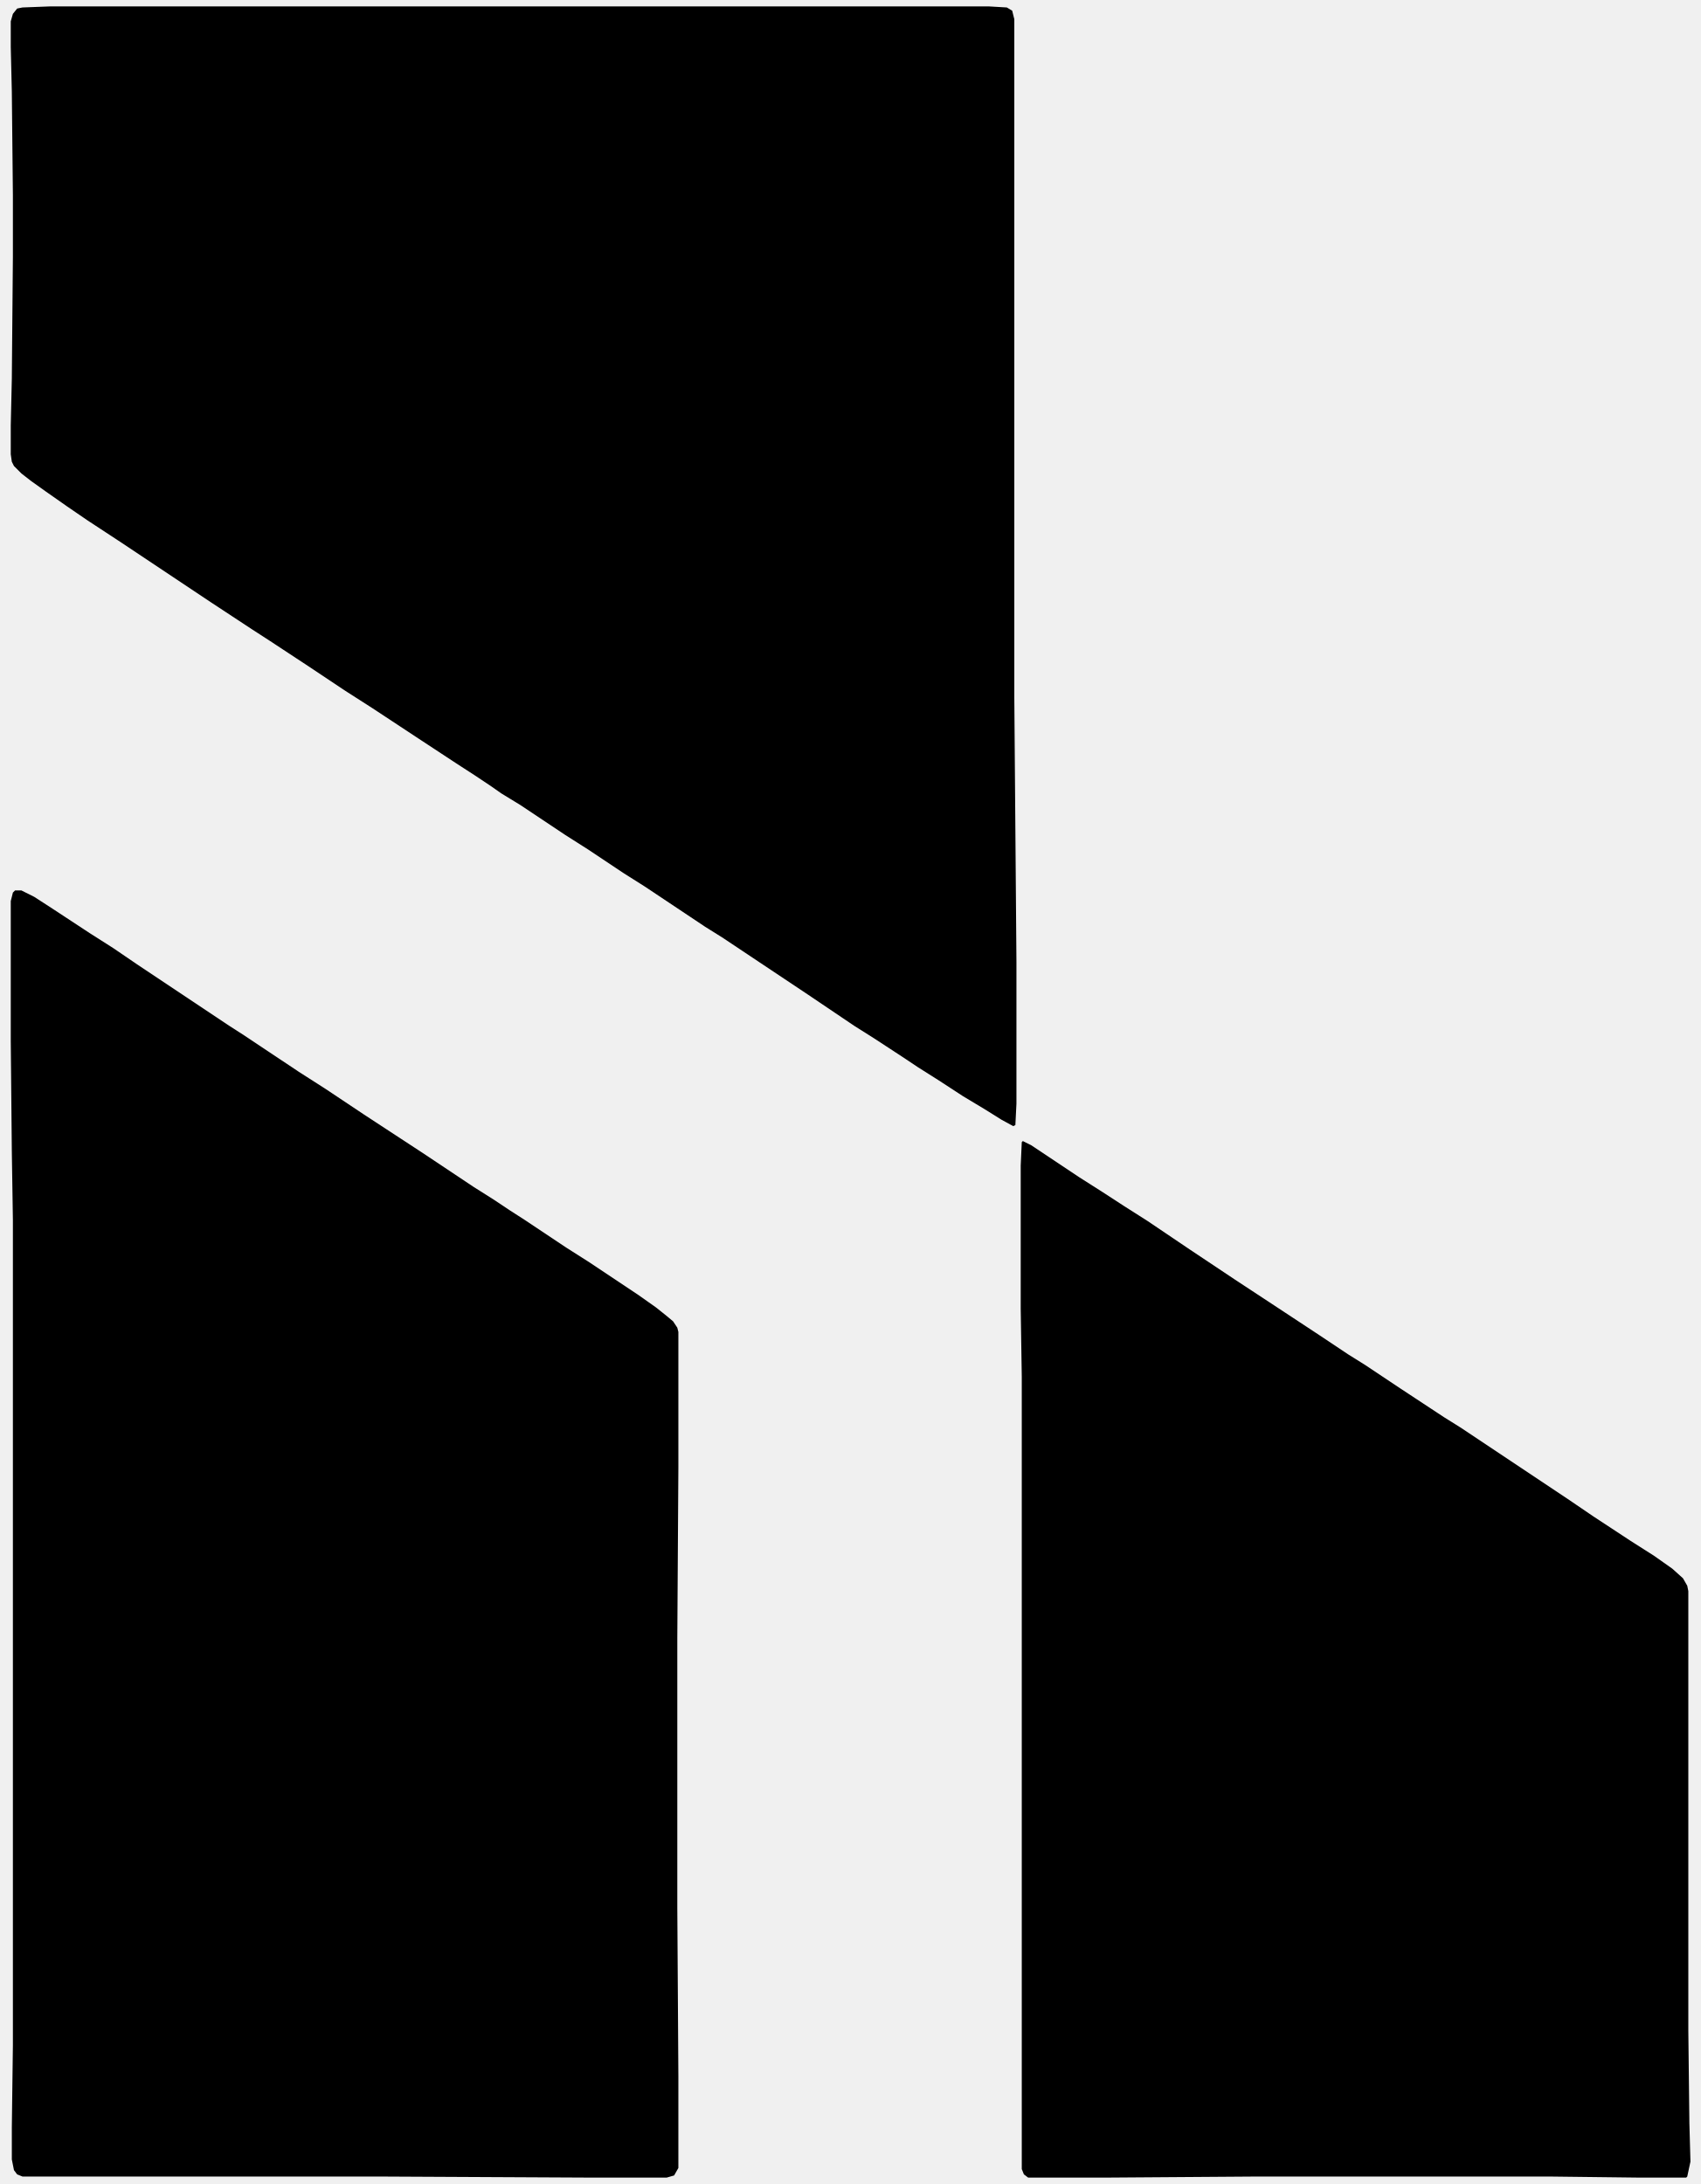
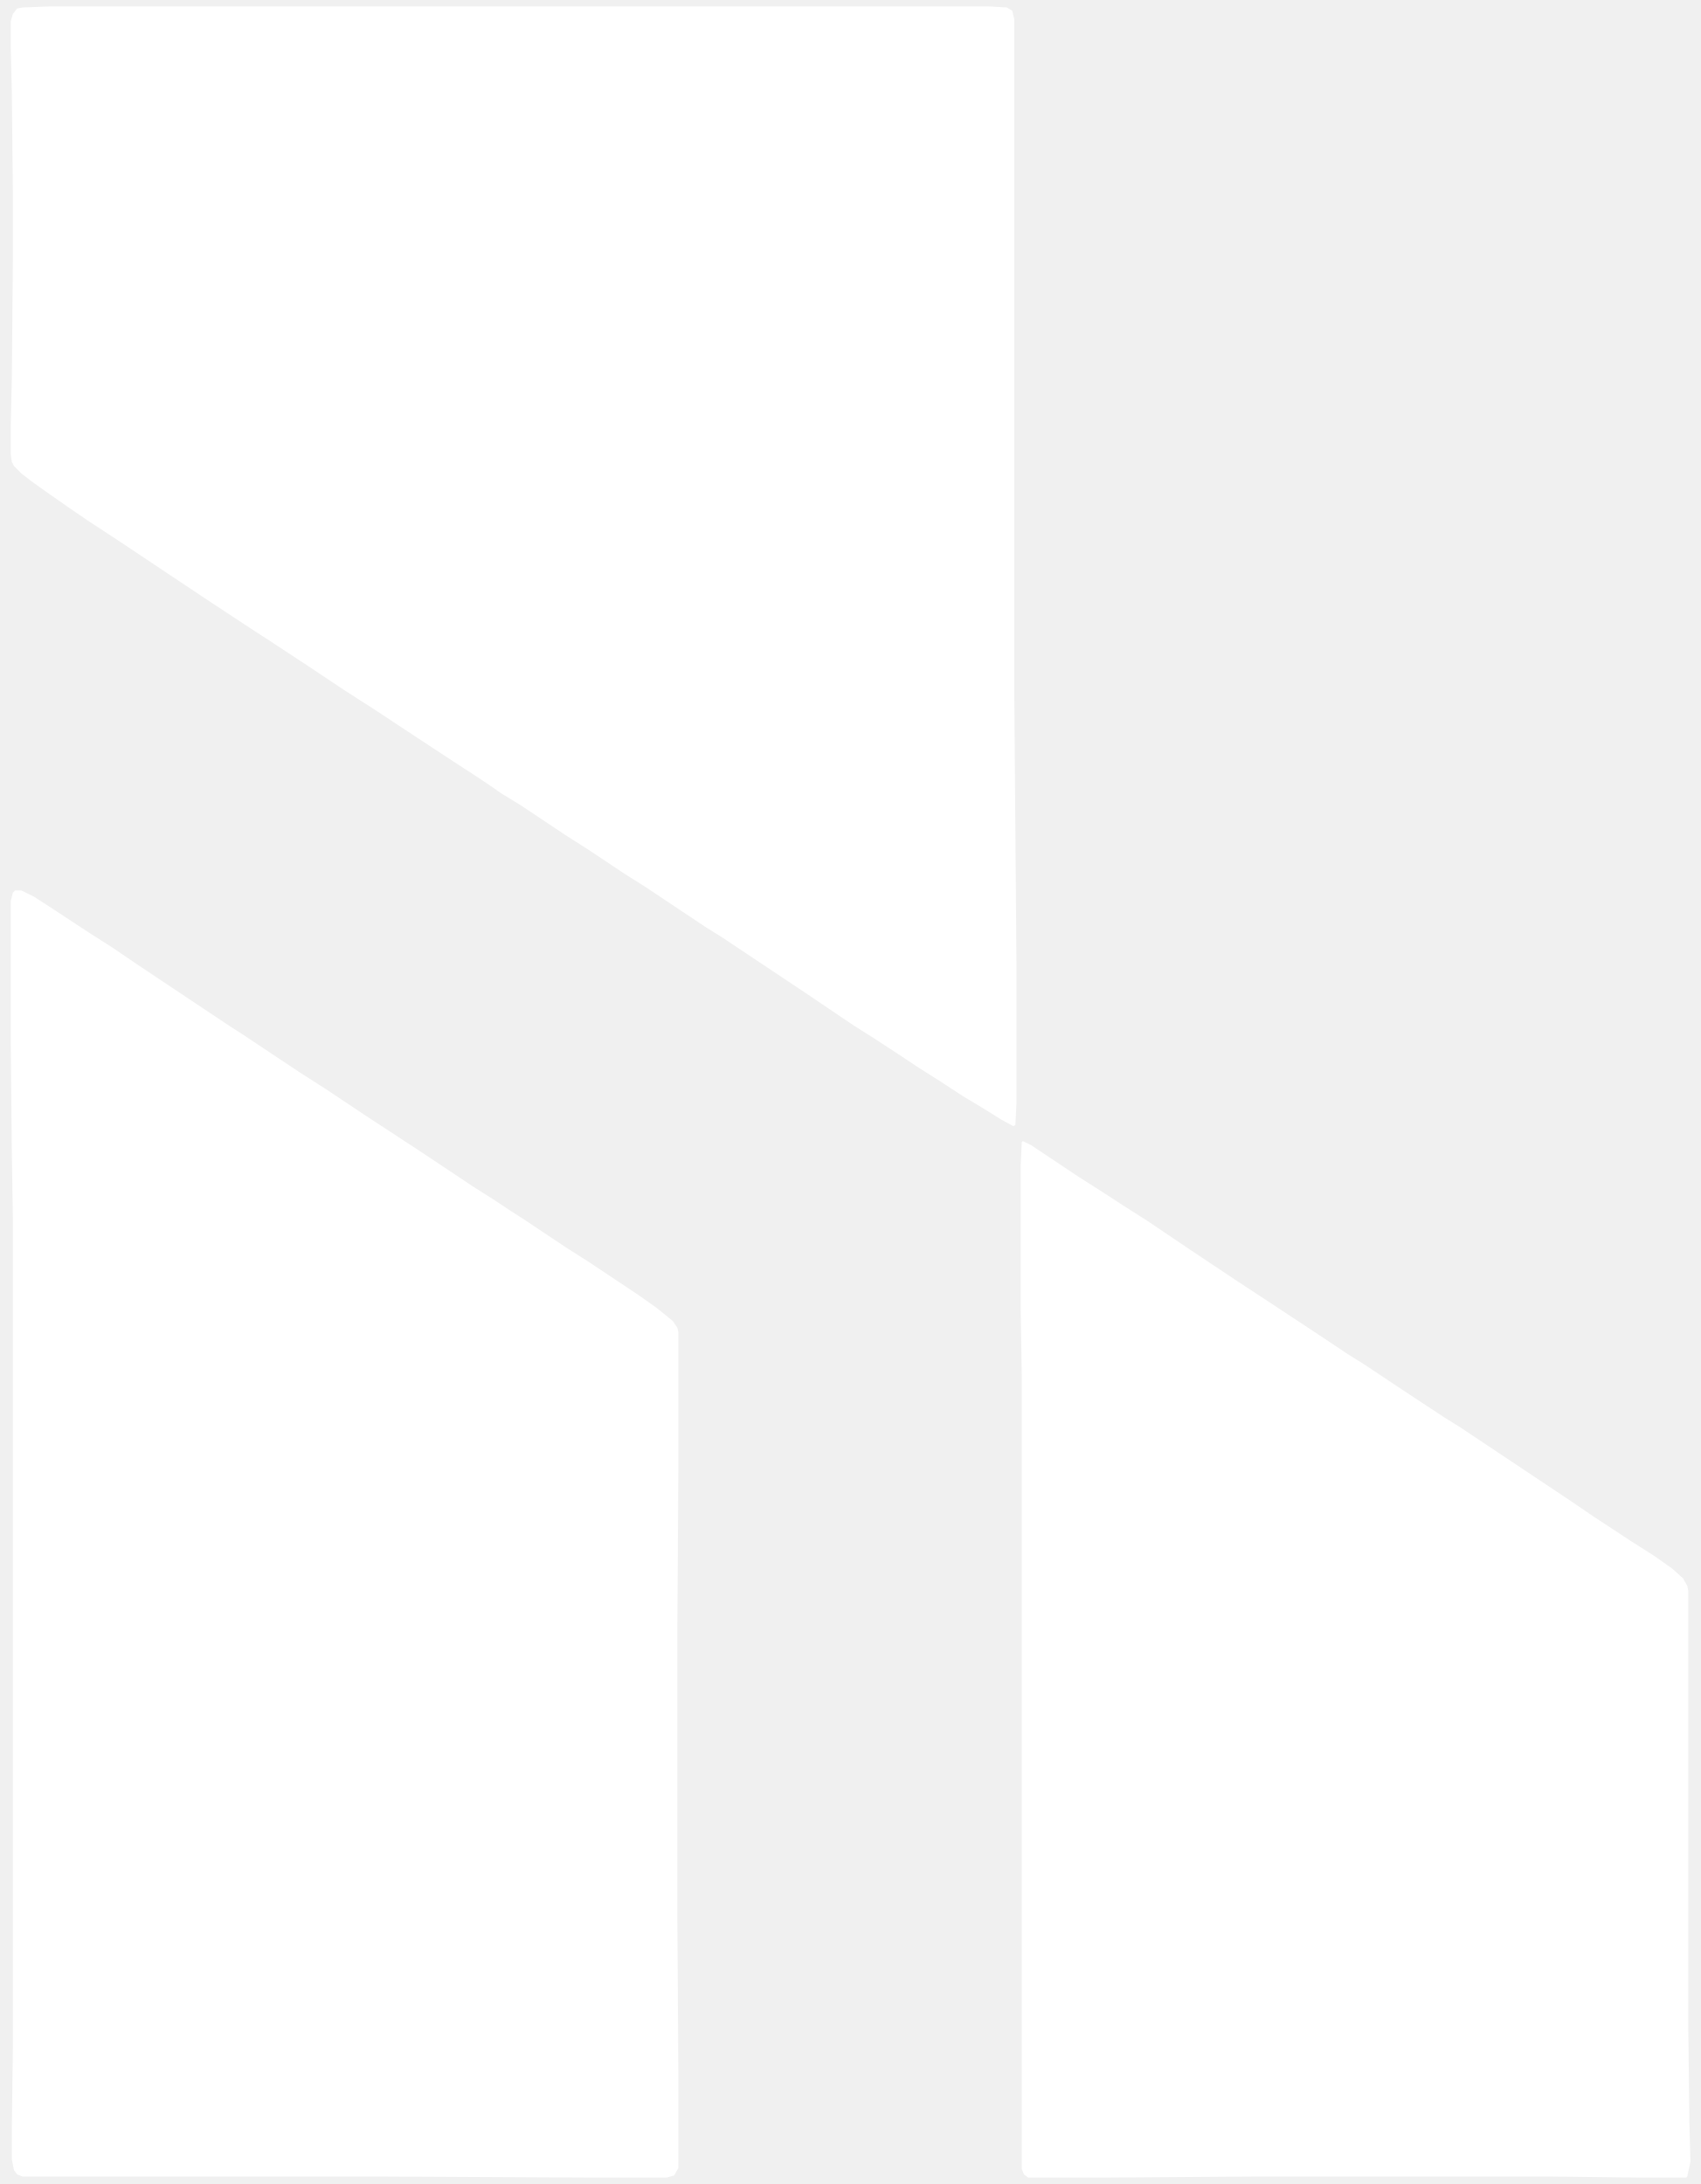
<svg xmlns="http://www.w3.org/2000/svg" version="1.1" viewBox="0 0 1594 2048" width="411" height="528">
-   <path transform="translate(47,6)" d="m0 0h880l17 1 5 3 2 8v636l2 248v133l-1 20-2 1-11-6-16-10-20-12-23-15-19-12-15-10-26-17-19-12-43-29-81-54-16-10-57-38-19-12-33-22-22-14-42-28-18-11-10-7-15-10-17-11-35-23-44-29-25-16-33-22-38-25-17-11-38-25-84-56-32-21-19-13-20-14-14-10-9-7-7-7-2-4-1-7v-27l1-44 1-114v-58l-1-97-1-42v-24l2-7 4-5 5-1z" />
-   <path transform="translate(14,835)" d="m0 0h6l12 6 17 11 35 23 22 14 22 15 87 58 14 9 51 34 25 16 36 24 55 36 48 32 19 12 15 10 14 9 39 26 22 14 45 30 17 12 10 8 6 5 4 6 1 4v127l-1 160v253l1 158v86l-4 7-7 2h-71l-198-1h-335l-5-2-3-4-2-10v-30l1-77v-774l-1-64-1-104v-131l2-8z" />
-   <path transform="translate(959,1070)" d="m0 0 8 4 45 30 22 14 20 13 22 14 40 27 42 28 35 23 44 29 27 18 16 10 33 22 41 27 16 10 99 66 25 17 35 23 22 14 17 12 10 9 4 7 1 5v412l1 87 1 36-3 14-1 1h-44l-84-1h-275l-141 1h-73l-4-3-2-5v-743l-1-64v-134l1-22z" />
+   <path fill="white" transform="translate(47,6)" d="m0 0h880l17 1 5 3 2 8v636l2 248v133l-1 20-2 1-11-6-16-10-20-12-23-15-19-12-15-10-26-17-19-12-43-29-81-54-16-10-57-38-19-12-33-22-22-14-42-28-18-11-10-7-15-10-17-11-35-23-44-29-25-16-33-22-38-25-17-11-38-25-84-56-32-21-19-13-20-14-14-10-9-7-7-7-2-4-1-7v-27l1-44 1-114v-58l-1-97-1-42v-24l2-7 4-5 5-1z" />
+   <path fill="white" transform="translate(14,835)" d="m0 0h6l12 6 17 11 35 23 22 14 22 15 87 58 14 9 51 34 25 16 36 24 55 36 48 32 19 12 15 10 14 9 39 26 22 14 45 30 17 12 10 8 6 5 4 6 1 4v127l-1 160v253l1 158v86l-4 7-7 2h-71l-198-1h-335l-5-2-3-4-2-10v-30l1-77v-774l-1-64-1-104v-131l2-8z" />
+   <path fill="white" transform="translate(959,1070)" d="m0 0 8 4 45 30 22 14 20 13 22 14 40 27 42 28 35 23 44 29 27 18 16 10 33 22 41 27 16 10 99 66 25 17 35 23 22 14 17 12 10 9 4 7 1 5v412l1 87 1 36-3 14-1 1h-44l-84-1h-275l-141 1h-73l-4-3-2-5v-743l-1-64v-134l1-22z" />
</svg>
